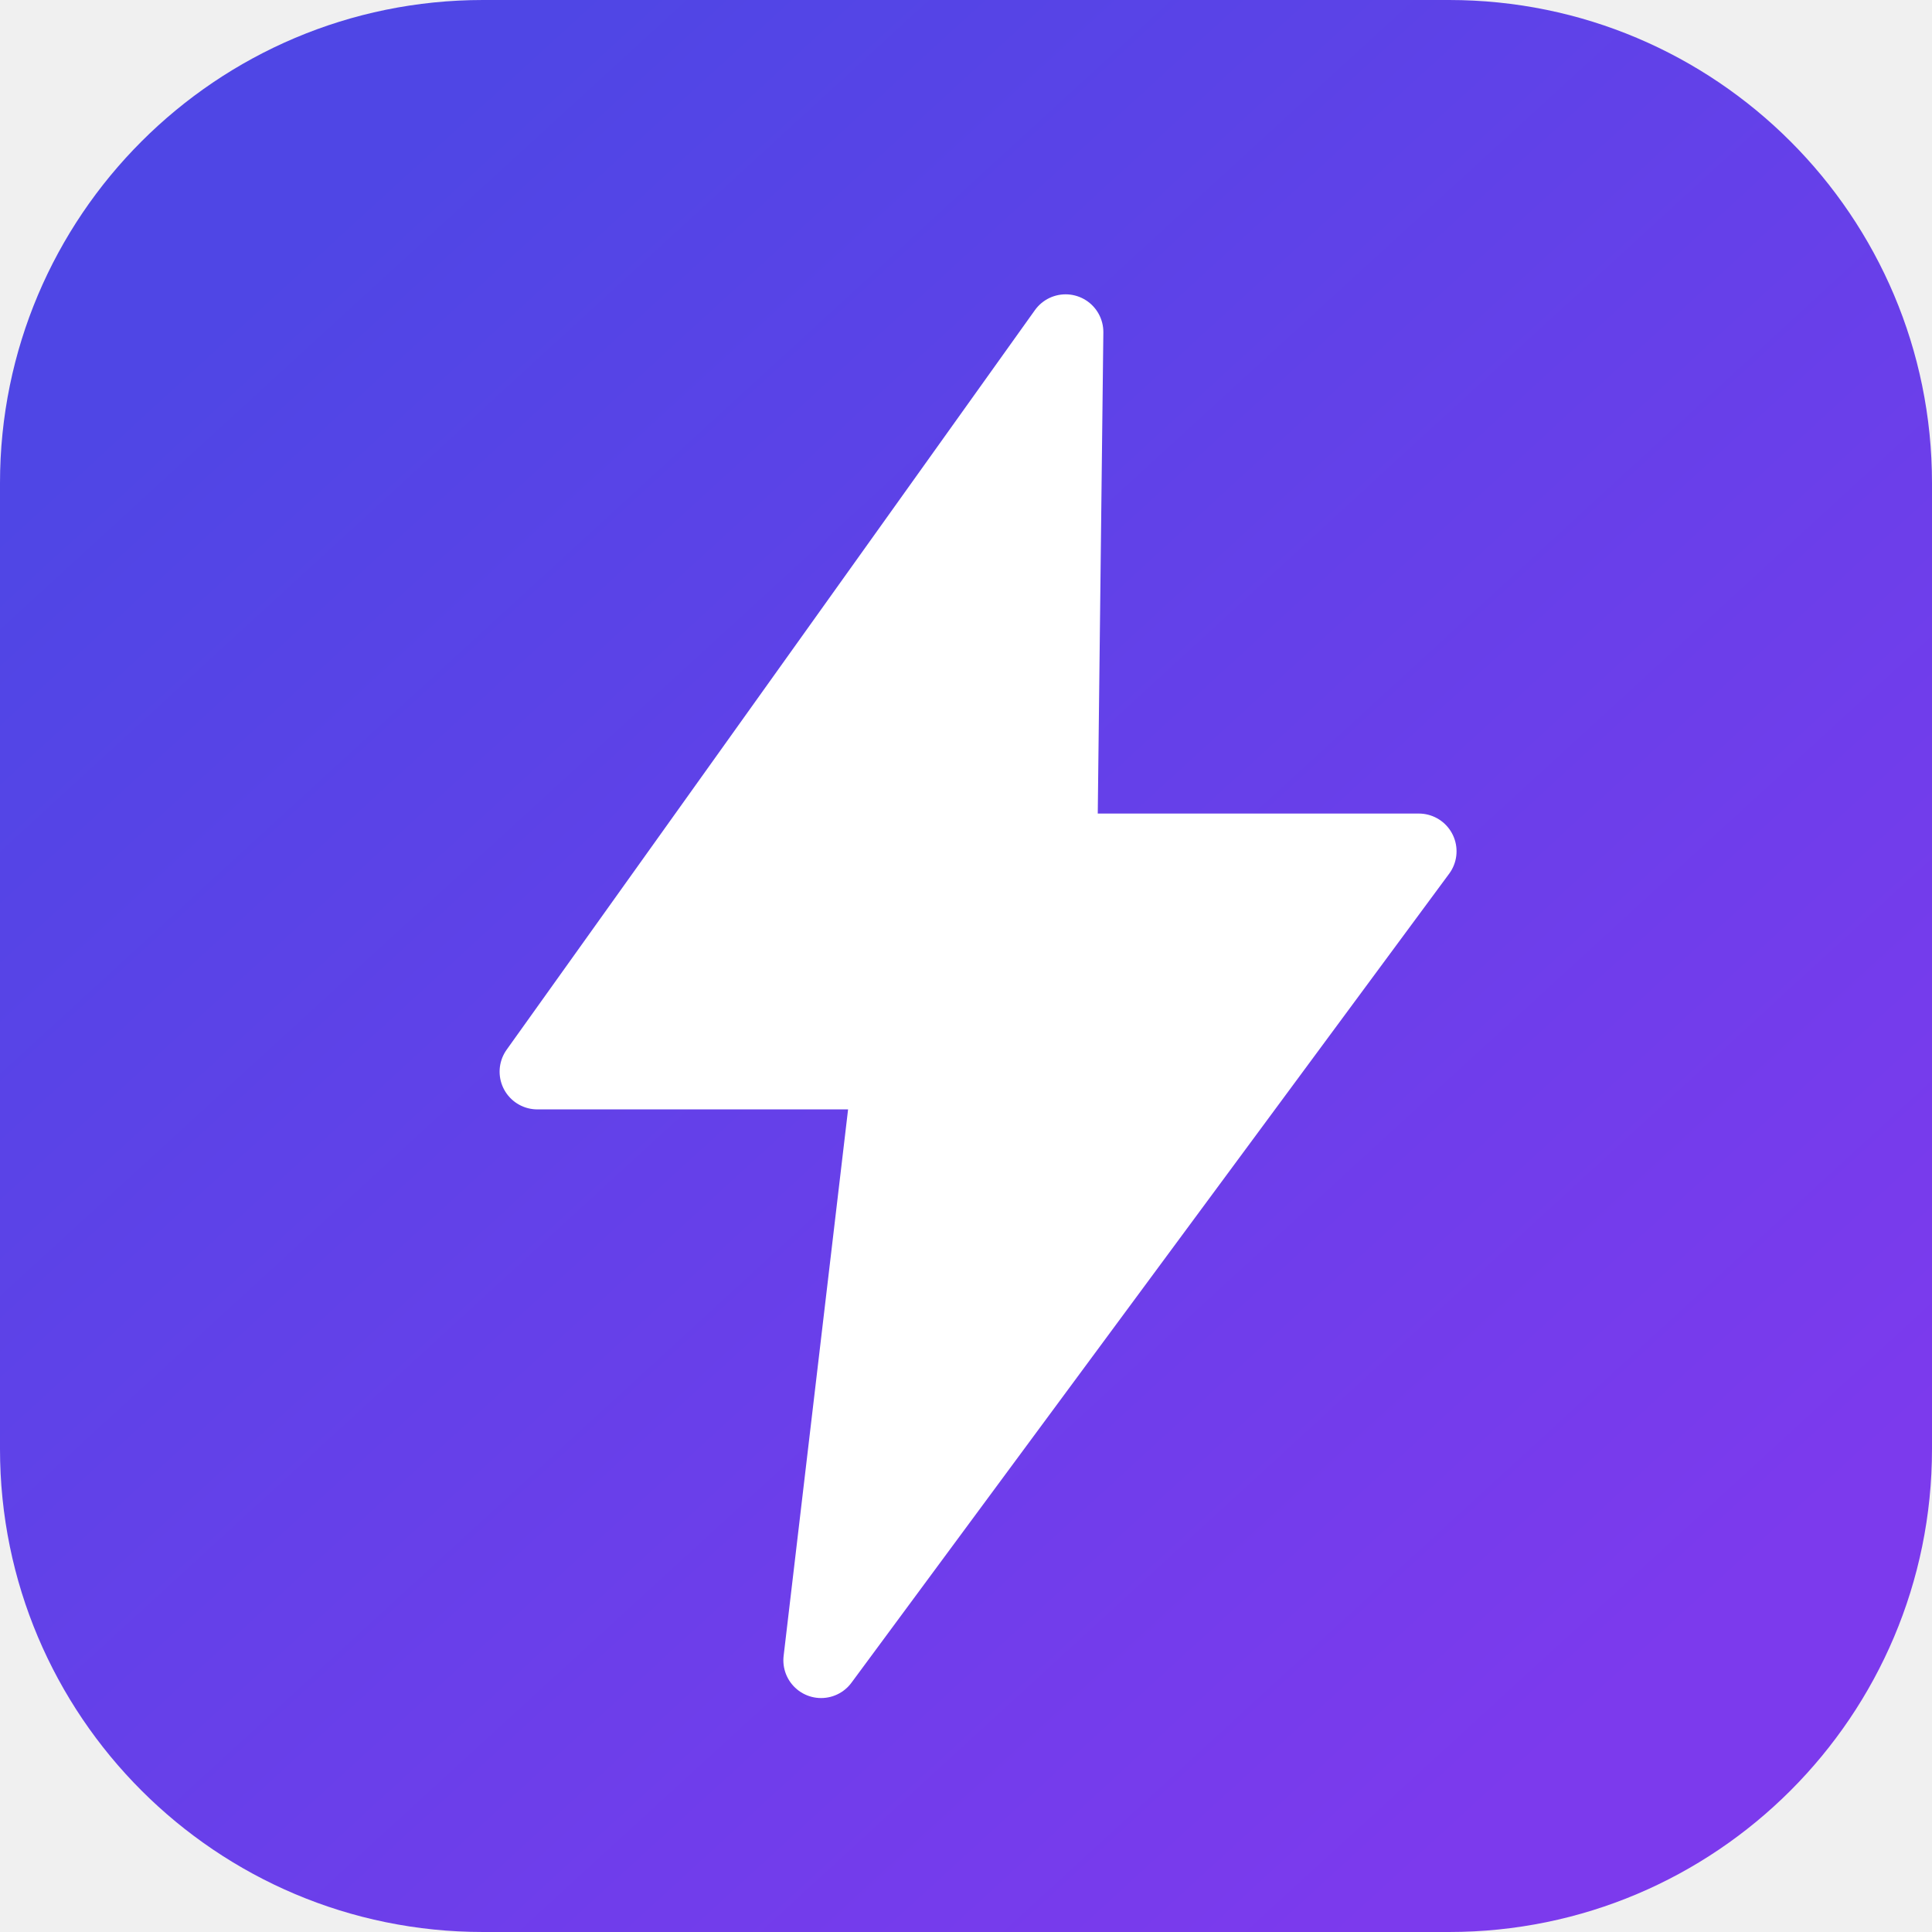
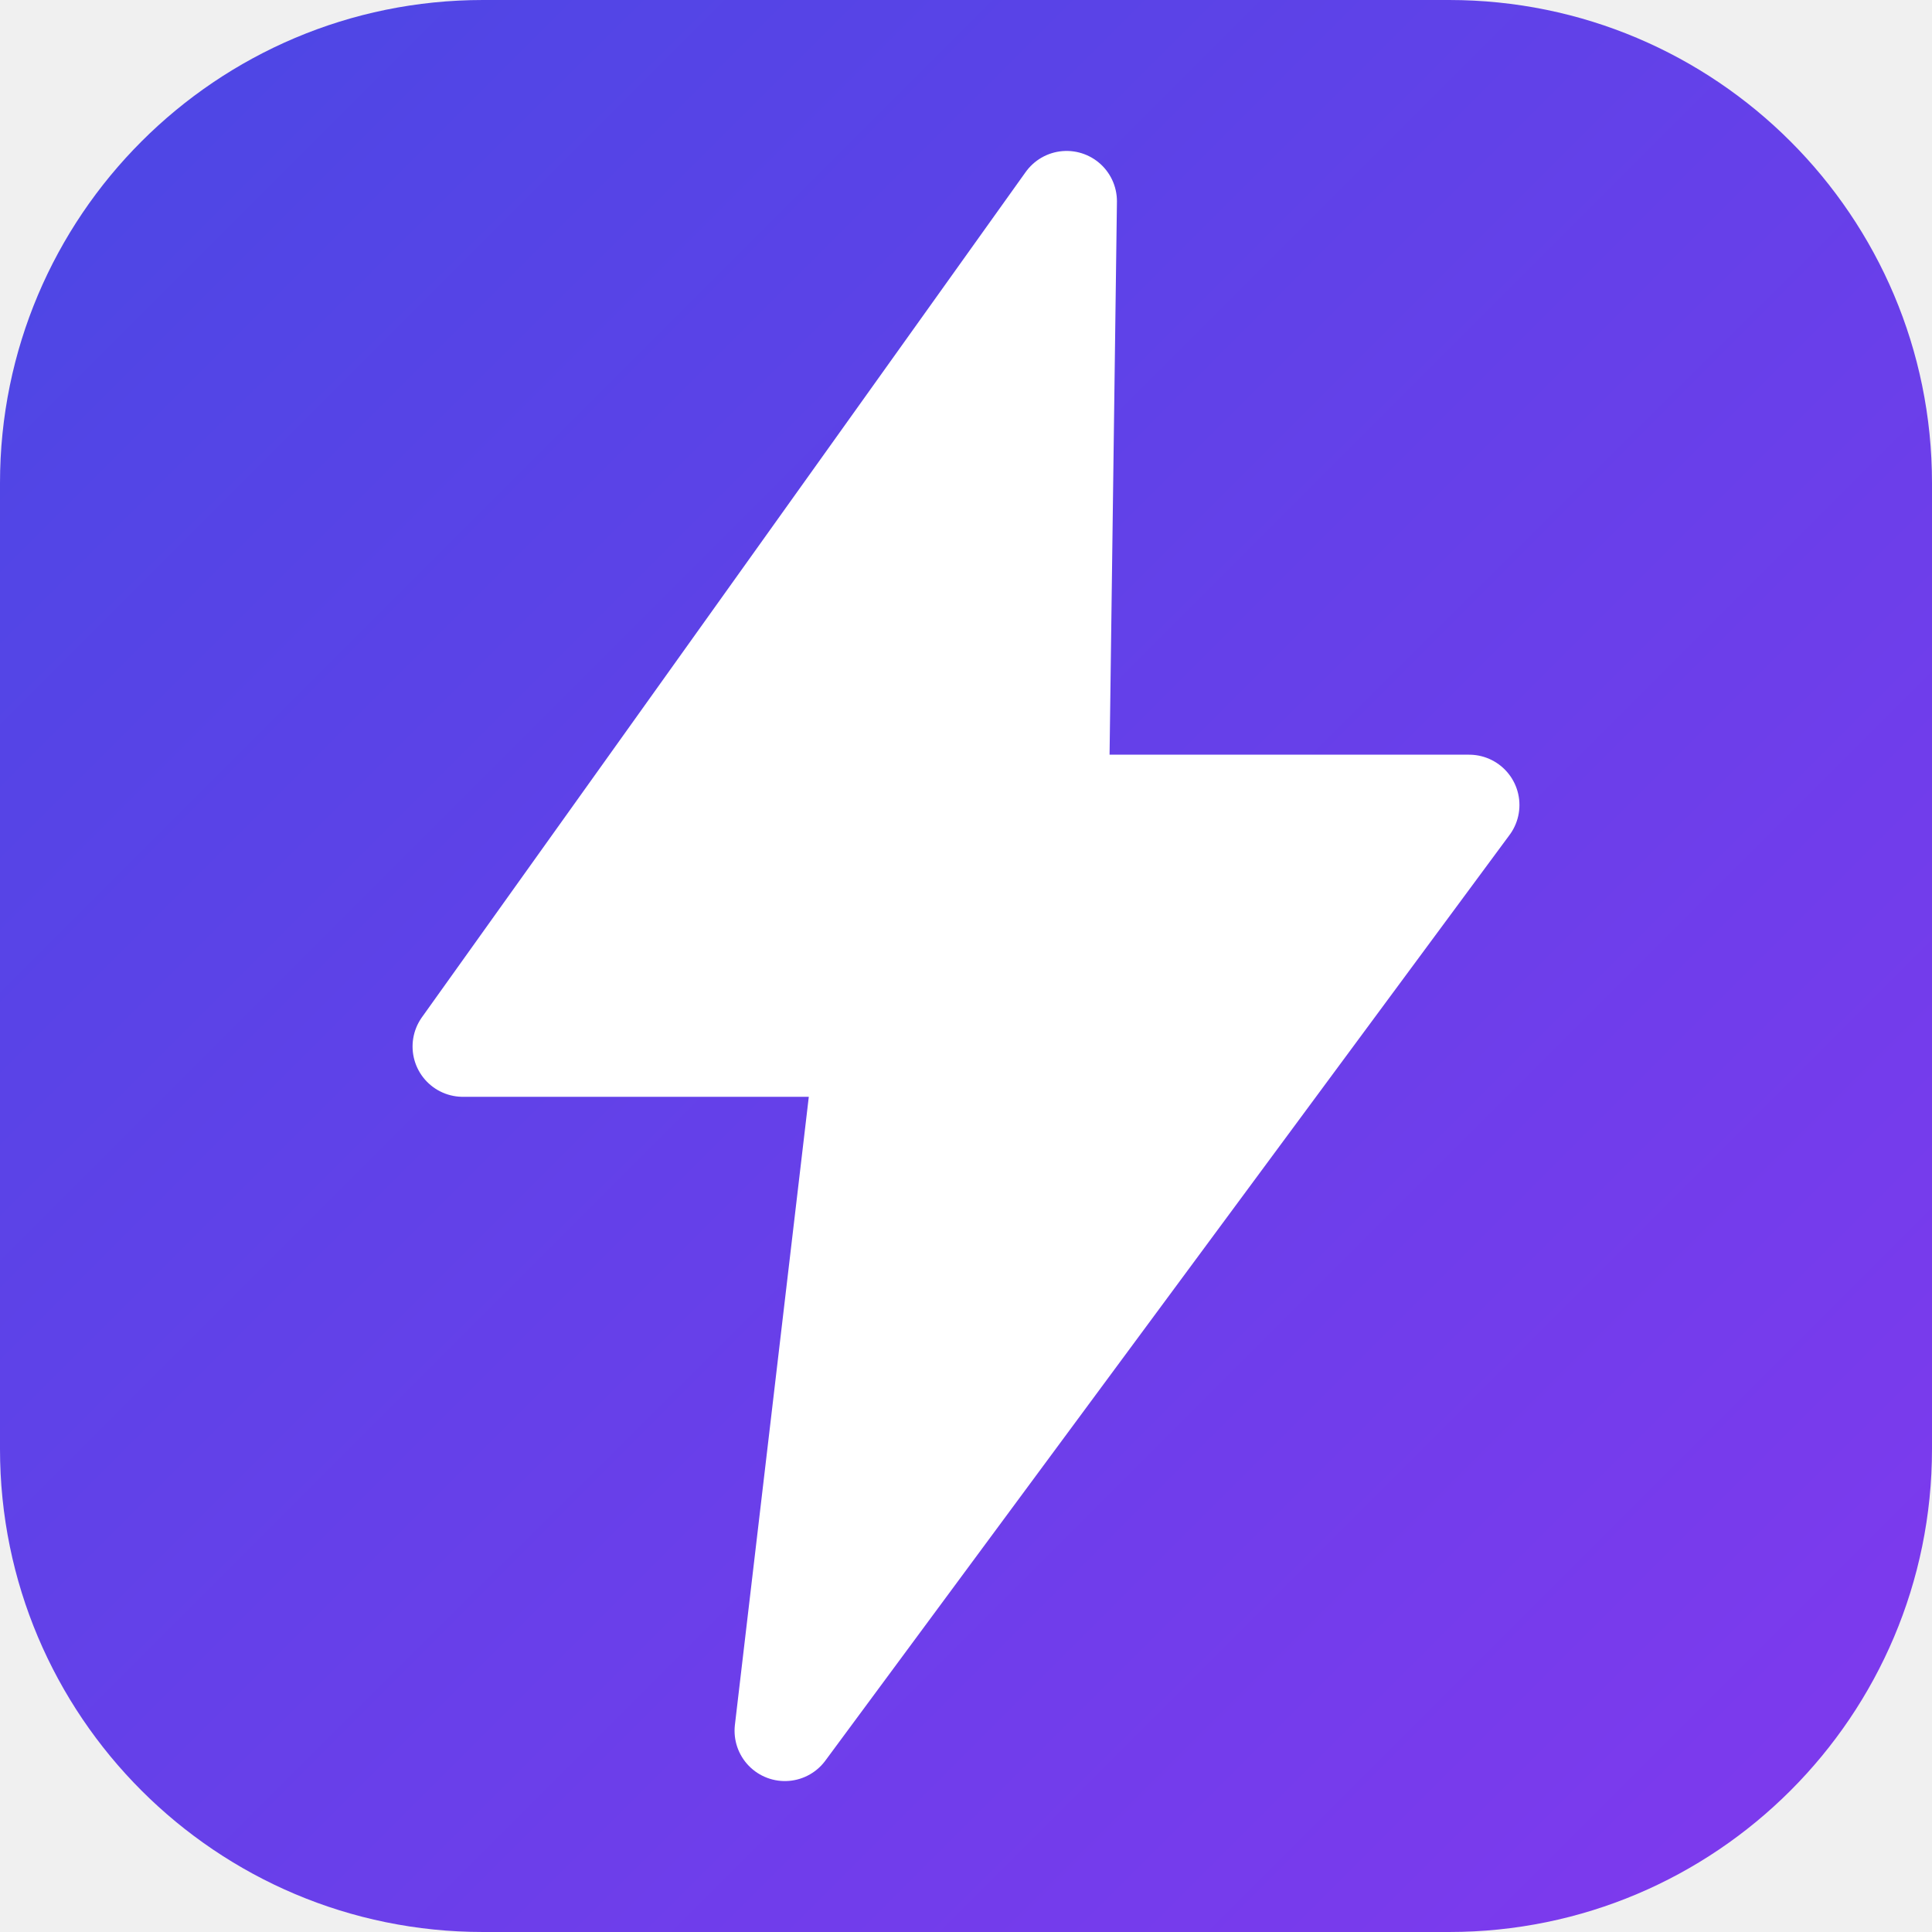
- <svg xmlns="http://www.w3.org/2000/svg" viewBox="0 0 64 64">
+ <svg xmlns="http://www.w3.org/2000/svg" viewBox="0 0 24 24">
  <defs>
-     <linearGradient id="quizopia-brand-gradient" x1="10" y1="8" x2="54" y2="56" gradientUnits="userSpaceOnUse">
+     <linearGradient id="quizopia-brand-gradient" x1="2" y1="2" x2="22" y2="22" gradientUnits="userSpaceOnUse">
      <stop stop-color="#4F46E5" />
      <stop offset="1" stop-color="#7C3AED" />
    </linearGradient>
  </defs>
-   <rect width="64" height="64" rx="16" fill="url(#quizopia-brand-gradient)" />
-   <path d="M35.3 11 17.8 35.5h11.7L27.2 55 47 28.2H35.1L35.3 11Z" fill="white" stroke="white" stroke-linejoin="round" stroke-width="2.5" />
+   <rect width="24" height="24" rx="6" fill="url(#quizopia-brand-gradient)" />
+   <path d="M13.25 2.5 5.75 13h5l-1 8.5L18.25 10h-5.1l.1-7.5Z" fill="white" stroke="white" stroke-linejoin="round" stroke-width="1.25" />
</svg>
